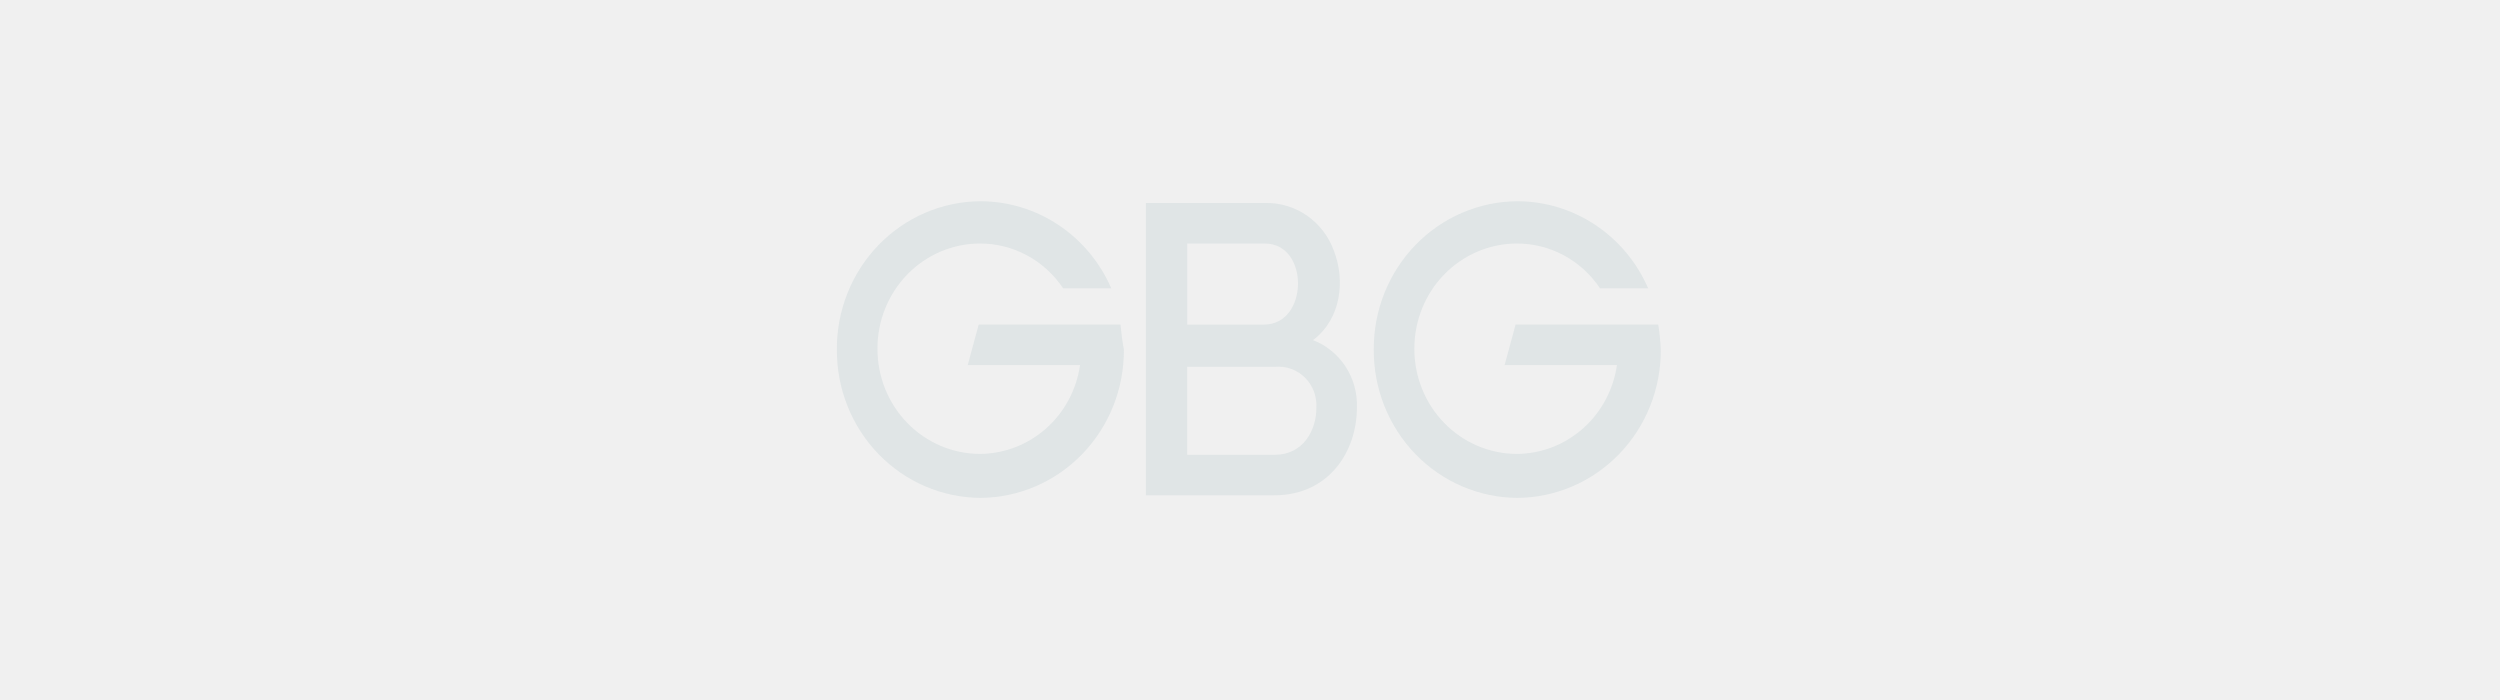
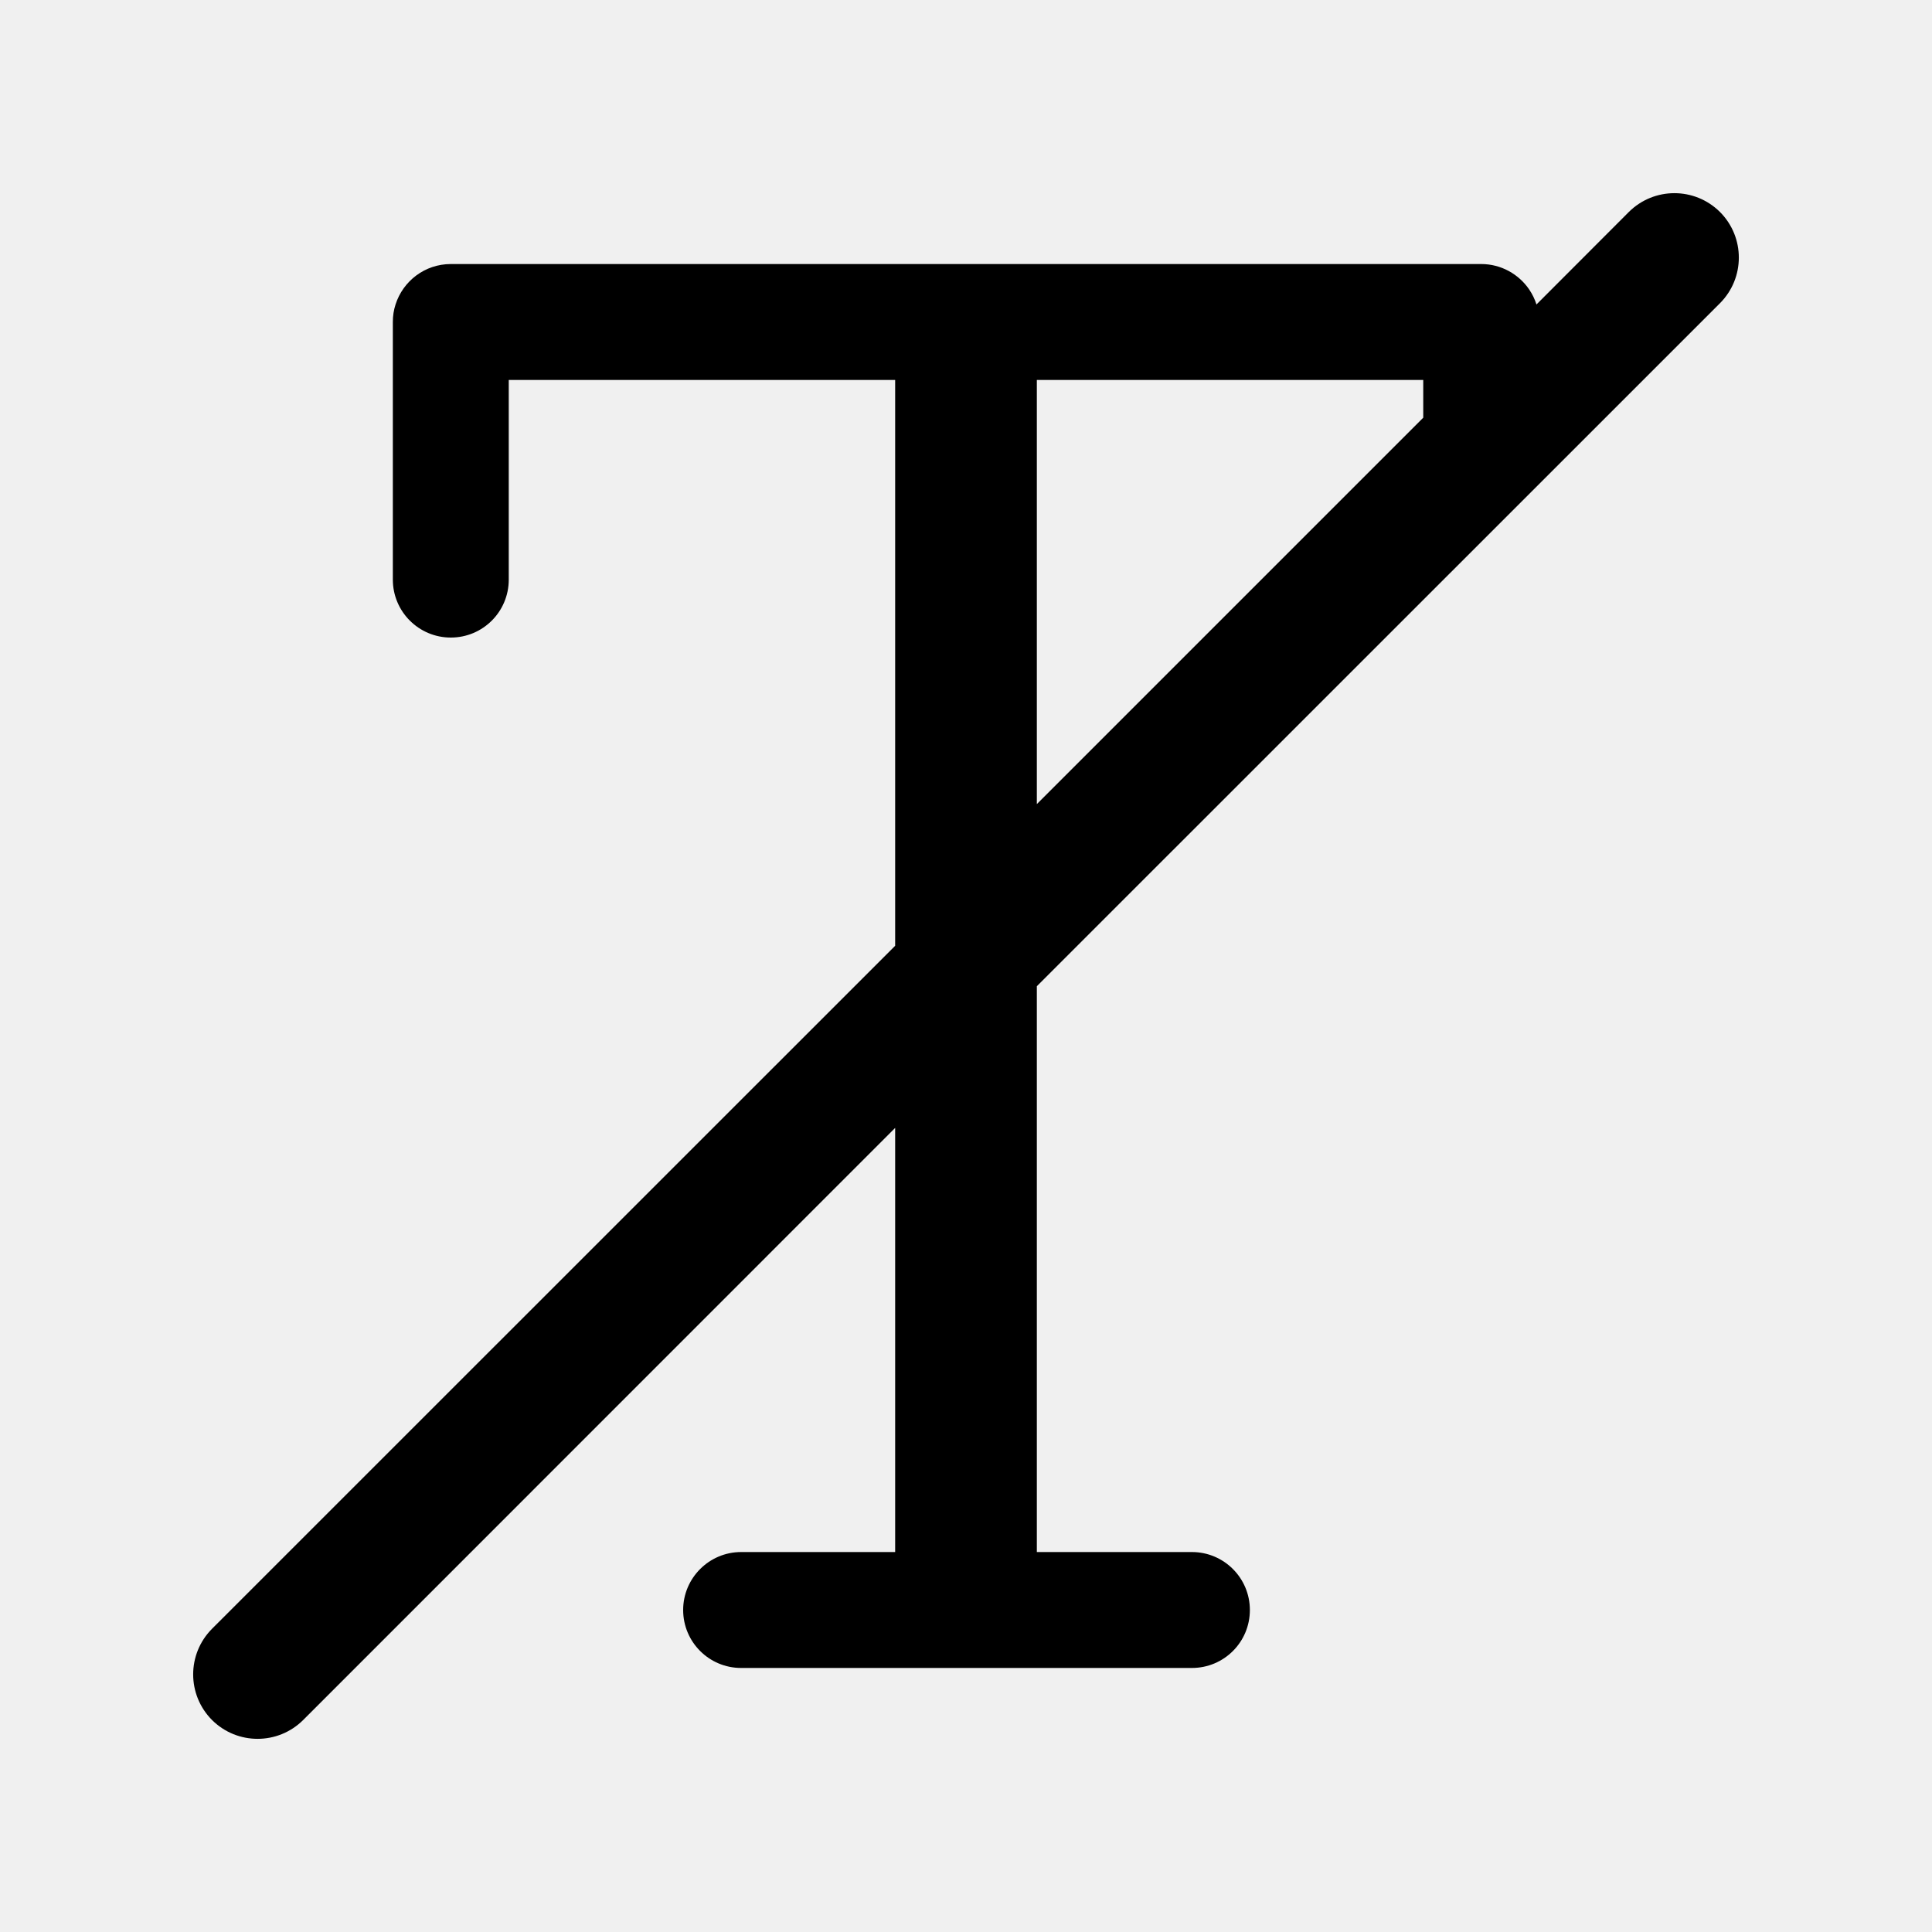
- <svg xmlns="http://www.w3.org/2000/svg" width="236" height="66" viewBox="0 0 236 66" fill="none">
-   <g clip-path="url(#clip0_116_63)">
-     <path d="M112.071 42.931H120.358C122.988 42.931 124.263 40.652 124.263 38.536C124.301 38.006 124.226 37.474 124.042 36.976C123.858 36.479 123.57 36.029 123.198 35.657C122.827 35.285 122.38 35 121.889 34.823C121.399 34.645 120.876 34.579 120.358 34.629H112.071V42.931ZM112.071 30.64H119.325C123.548 30.64 123.628 22.989 119.404 22.989H112.073V30.64H112.071ZM119.402 19.163C120.823 19.124 122.219 19.544 123.392 20.362C124.565 21.181 125.456 22.356 125.937 23.722C126.974 26.407 126.655 30.071 123.95 32.106C125.203 32.59 126.276 33.463 127.019 34.601C127.762 35.74 128.138 37.087 128.094 38.455C128.094 42.606 125.464 46.757 120.284 46.757H108.166V19.163H119.402Z" fill="#E0E5E6" />
-     <path d="M156.539 30.639H143.071L142.035 34.465H152.639C152.305 36.791 151.163 38.918 149.422 40.456C147.682 41.995 145.458 42.844 143.156 42.849C140.589 42.834 138.133 41.781 136.326 39.919C134.519 38.057 133.508 35.539 133.516 32.918C133.508 30.296 134.519 27.779 136.326 25.917C138.133 24.055 140.589 23.002 143.156 22.987C144.709 22.979 146.241 23.361 147.617 24.099C148.992 24.837 150.169 25.908 151.045 27.22H155.587C154.529 24.775 152.798 22.696 150.605 21.237C148.413 19.777 145.852 19 143.235 18.998C141.445 19.007 139.674 19.377 138.024 20.086C136.374 20.795 134.876 21.829 133.618 23.13C132.359 24.43 131.364 25.971 130.689 27.665C130.014 29.358 129.672 31.172 129.684 33C129.672 34.828 130.014 36.64 130.689 38.334C131.364 40.027 132.359 41.567 133.617 42.867C134.875 44.168 136.372 45.202 138.022 45.911C139.671 46.62 141.441 46.99 143.231 47C145.021 46.99 146.791 46.62 148.441 45.911C150.09 45.202 151.587 44.168 152.845 42.867C154.103 41.567 155.098 40.027 155.773 38.334C156.448 36.64 156.79 34.828 156.779 33C156.743 32.209 156.663 31.421 156.539 30.639Z" fill="#E0E5E6" />
-     <path d="M105.776 30.639H92.389L91.352 34.465H101.955C101.621 36.791 100.48 38.918 98.739 40.456C96.998 41.995 94.774 42.844 92.472 42.849C89.906 42.834 87.449 41.78 85.642 39.919C83.835 38.057 82.825 35.539 82.833 32.918C82.825 30.296 83.835 27.779 85.642 25.917C87.449 24.055 89.906 23.001 92.472 22.987C94.026 22.979 95.558 23.361 96.933 24.099C98.309 24.837 99.486 25.908 100.361 27.22H104.904C103.845 24.775 102.115 22.696 99.922 21.237C97.729 19.777 95.169 19 92.552 18.998C90.761 19.007 88.99 19.377 87.34 20.086C85.69 20.795 84.193 21.829 82.934 23.13C81.676 24.43 80.68 25.971 80.005 27.665C79.33 29.358 78.989 31.171 79 33C78.989 34.828 79.331 36.64 80.005 38.334C80.68 40.027 81.675 41.567 82.934 42.867C84.192 44.168 85.688 45.202 87.338 45.911C88.988 46.62 90.758 46.99 92.548 47C94.337 46.99 96.108 46.62 97.757 45.911C99.407 45.202 100.904 44.168 102.162 42.867C103.42 41.567 104.415 40.027 105.09 38.334C105.765 36.64 106.106 34.828 106.095 33C105.936 32.188 105.856 31.376 105.776 30.639Z" fill="#E0E5E6" />
-   </g>
-   <defs>
-     <clipPath id="clip0_116_63">
-       <rect width="77.778" height="28" fill="white" transform="translate(79 19)" />
-     </clipPath>
-   </defs>
+ <svg xmlns="http://www.w3.org/2000/svg" width="800px" height="800px" viewBox="0 0 15 15" fill="none">
+   <path fill-rule="evenodd" clip-rule="evenodd" d="M13.354 2.354C13.549 2.158 13.549 1.842 13.354 1.646C13.158 1.451 12.842 1.451 12.646 1.646L11.929 2.364C11.916 2.322 11.897 2.284 11.873 2.248C11.792 2.129 11.655 2.05 11.5 2.05H3.5C3.299 2.05 3.129 2.182 3.071 2.364C3.057 2.407 3.05 2.452 3.05 2.5V4.5C3.05 4.749 3.252 4.95 3.5 4.95C3.749 4.95 3.95 4.749 3.95 4.5V2.95H6.95V7.343L1.646 12.646C1.451 12.842 1.451 13.158 1.646 13.354C1.842 13.549 2.158 13.549 2.354 13.354L6.95 8.757V12.05H5.754C5.506 12.05 5.304 12.252 5.304 12.5C5.304 12.749 5.506 12.95 5.754 12.95H9.254C9.503 12.95 9.704 12.749 9.704 12.5C9.704 12.252 9.503 12.05 9.254 12.05H8.05V7.657L13.354 2.354ZM8.05 6.243L11.05 3.243V2.95H8.05V6.243Z" fill="#000000" />
</svg>
